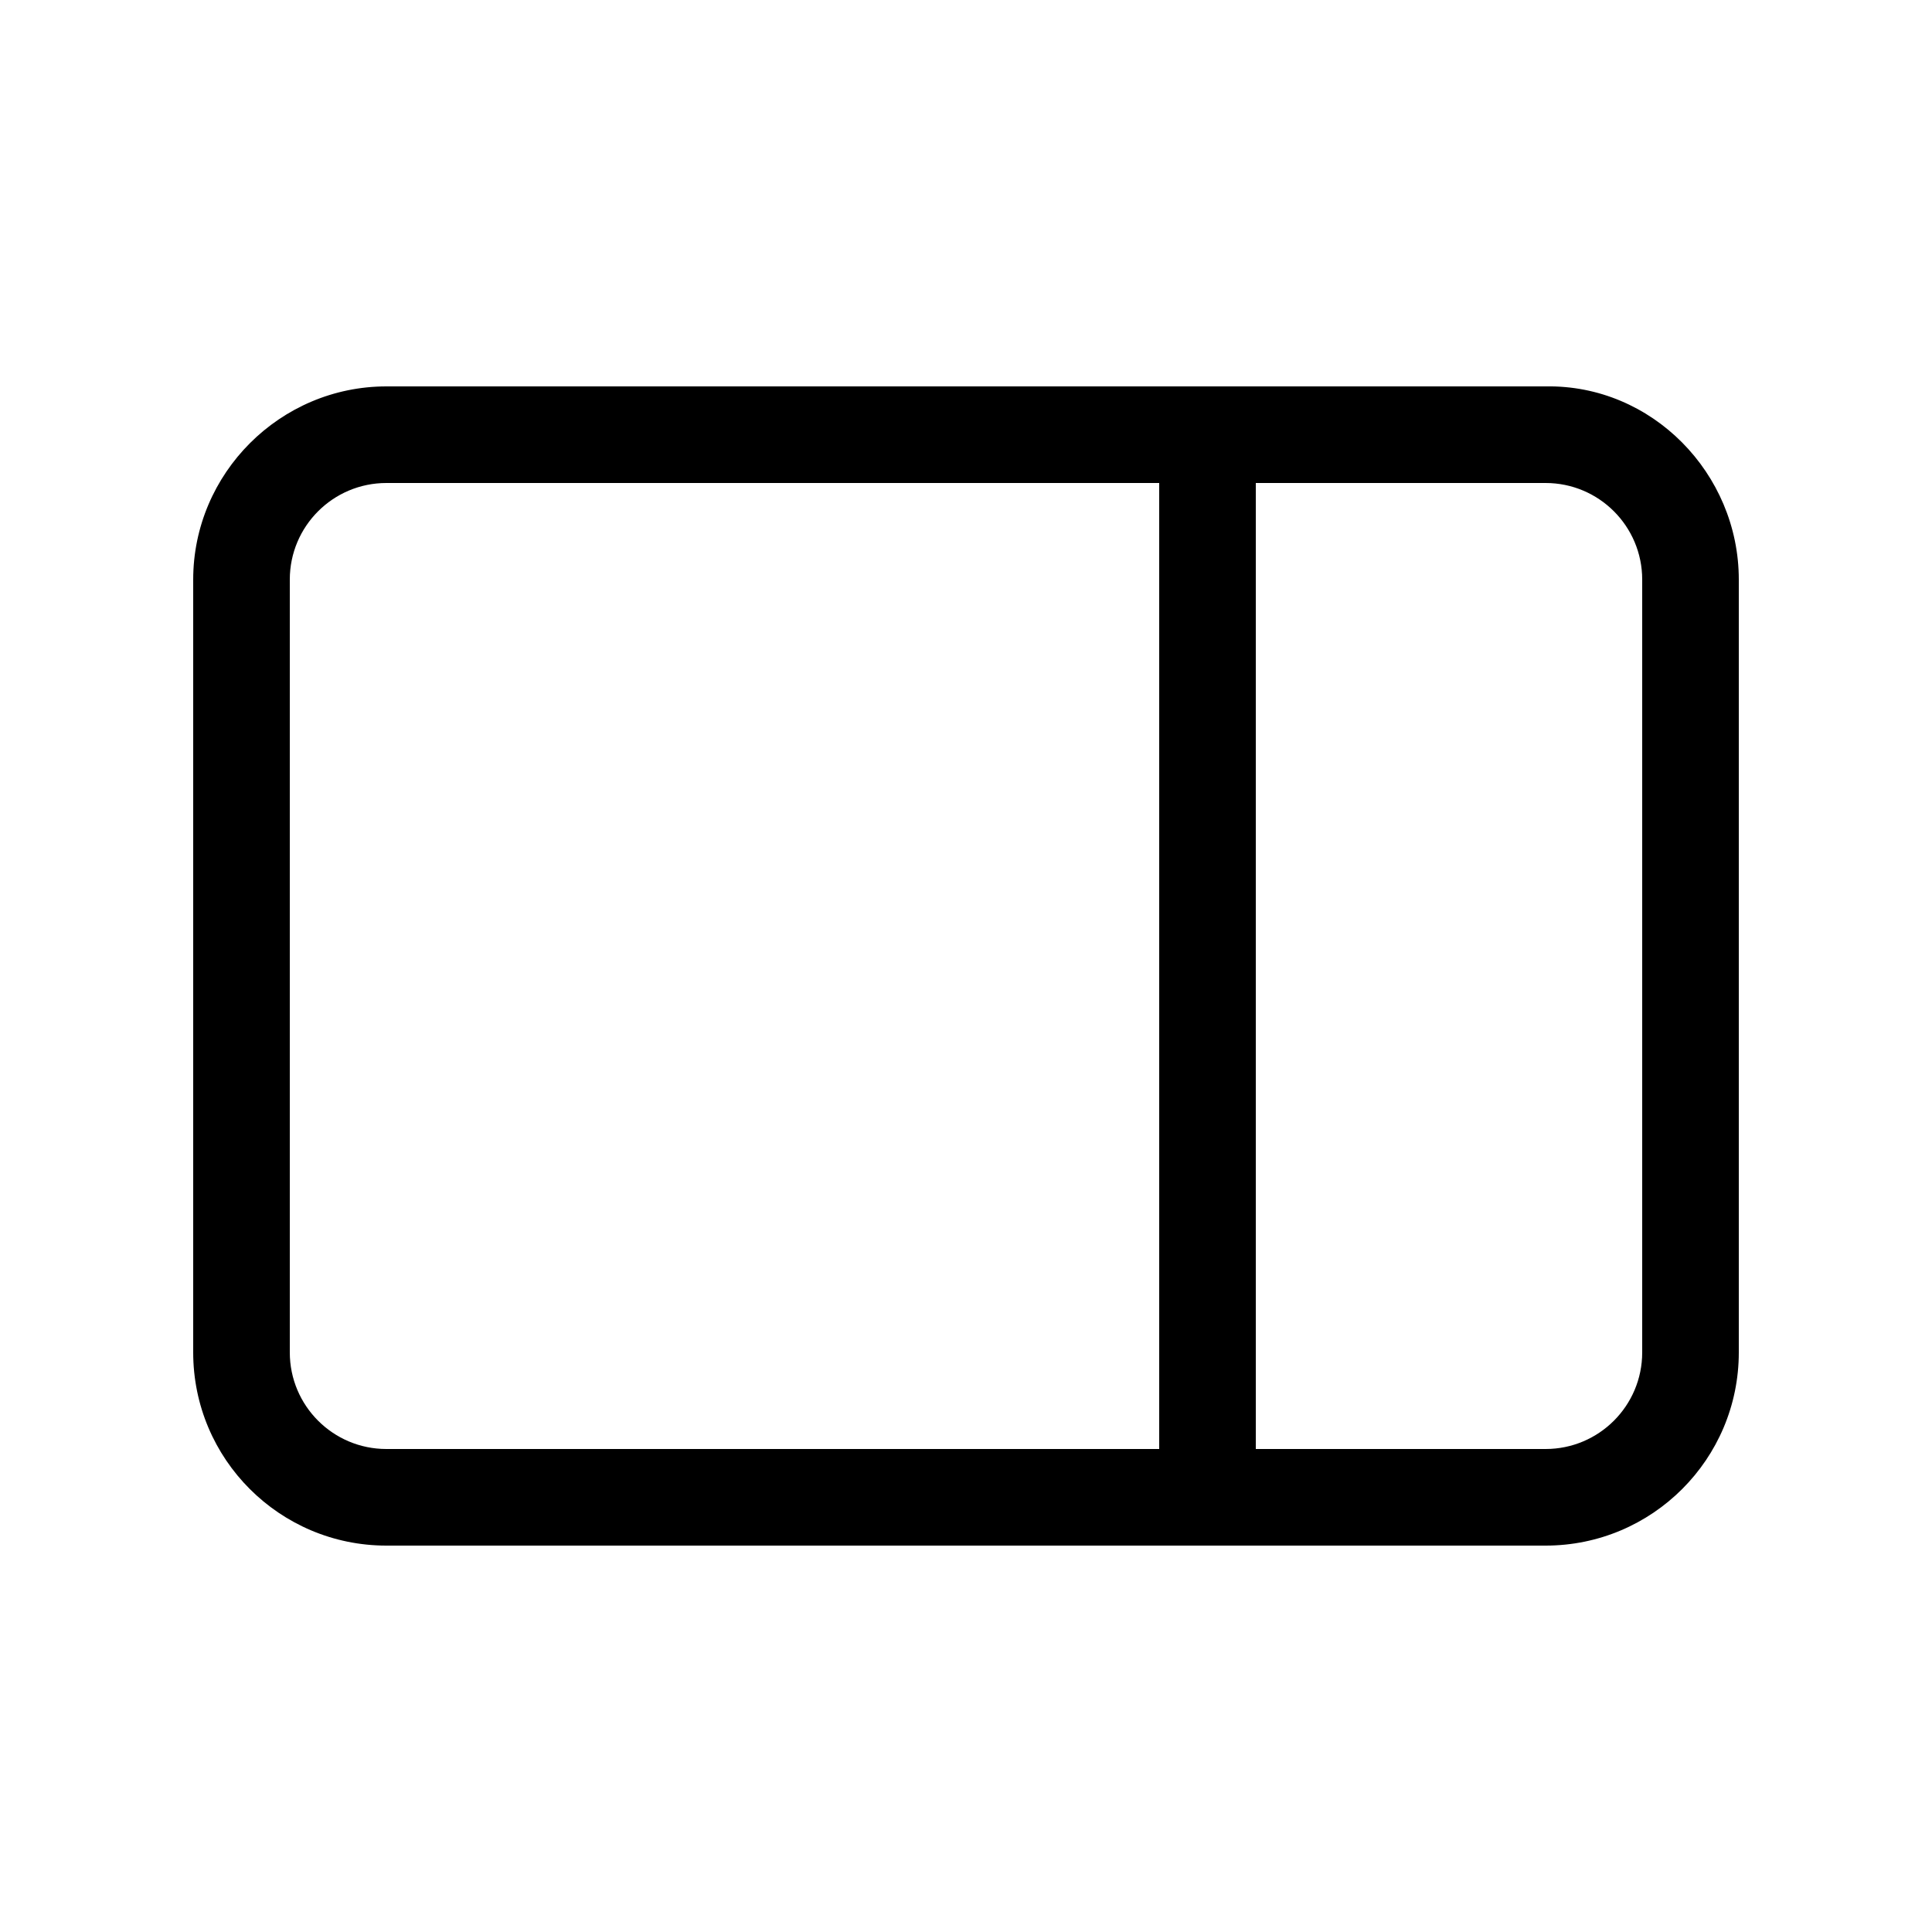
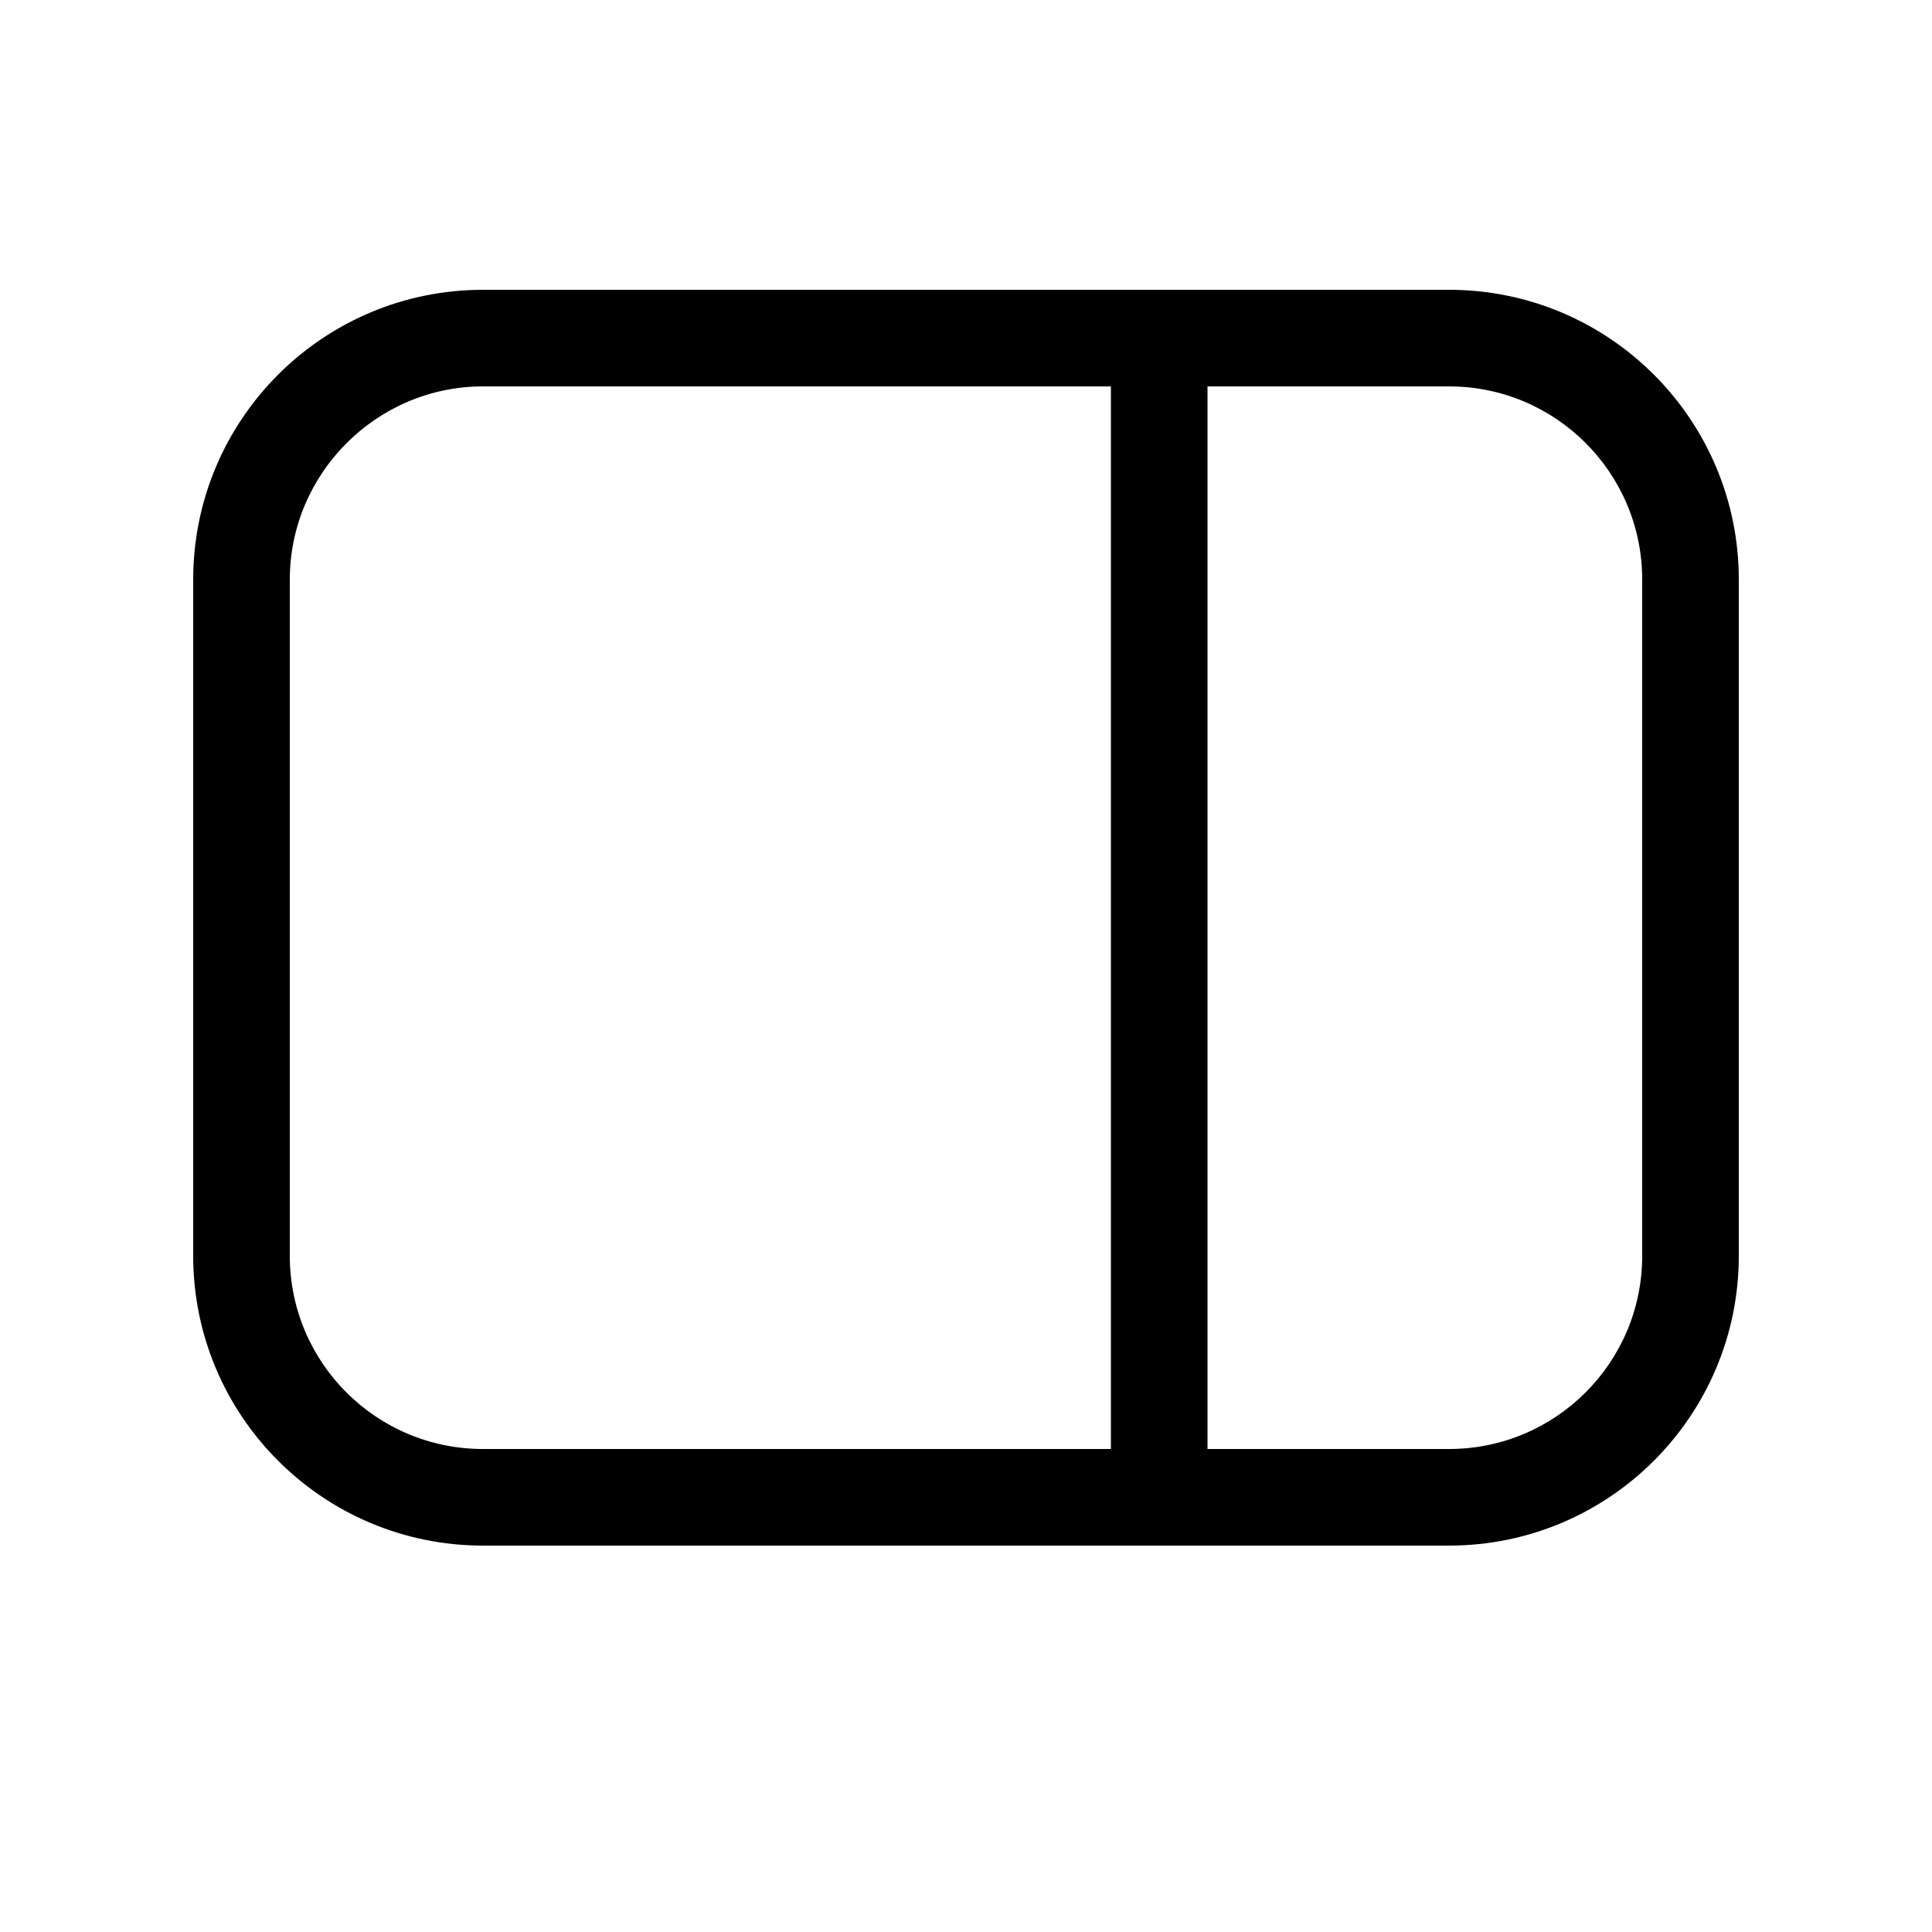
<svg xmlns="http://www.w3.org/2000/svg" width="20" height="20" viewBox="0 0 20 20">
-   <path d="M16 4c1.1-.02 2 .9 2 2v8a2 2 0 01-2 2H4a2 2 0 01-2-2V6c0-1.1.9-2 2-2h12zm1 2a1 1 0 00-1-1h-3v10h3a1 1 0 001-1V6zm-5 9V5H4a1 1 0 00-1 1v8a1 1 0 001 1h8z" />
+   <path d="M18 6a3 3 0 00-3-3H5a3 3 0 00-3 3v7a3 3 0 003 3h10a3 3 0 003-3V6zm-6.5-2v11H5a2 2 0 01-2-2V6c0-1.1.9-2 2-2h6.5zm1 0H15a2 2 0 012 2v7a2 2 0 01-2 2h-2.5V4z" />
</svg>
